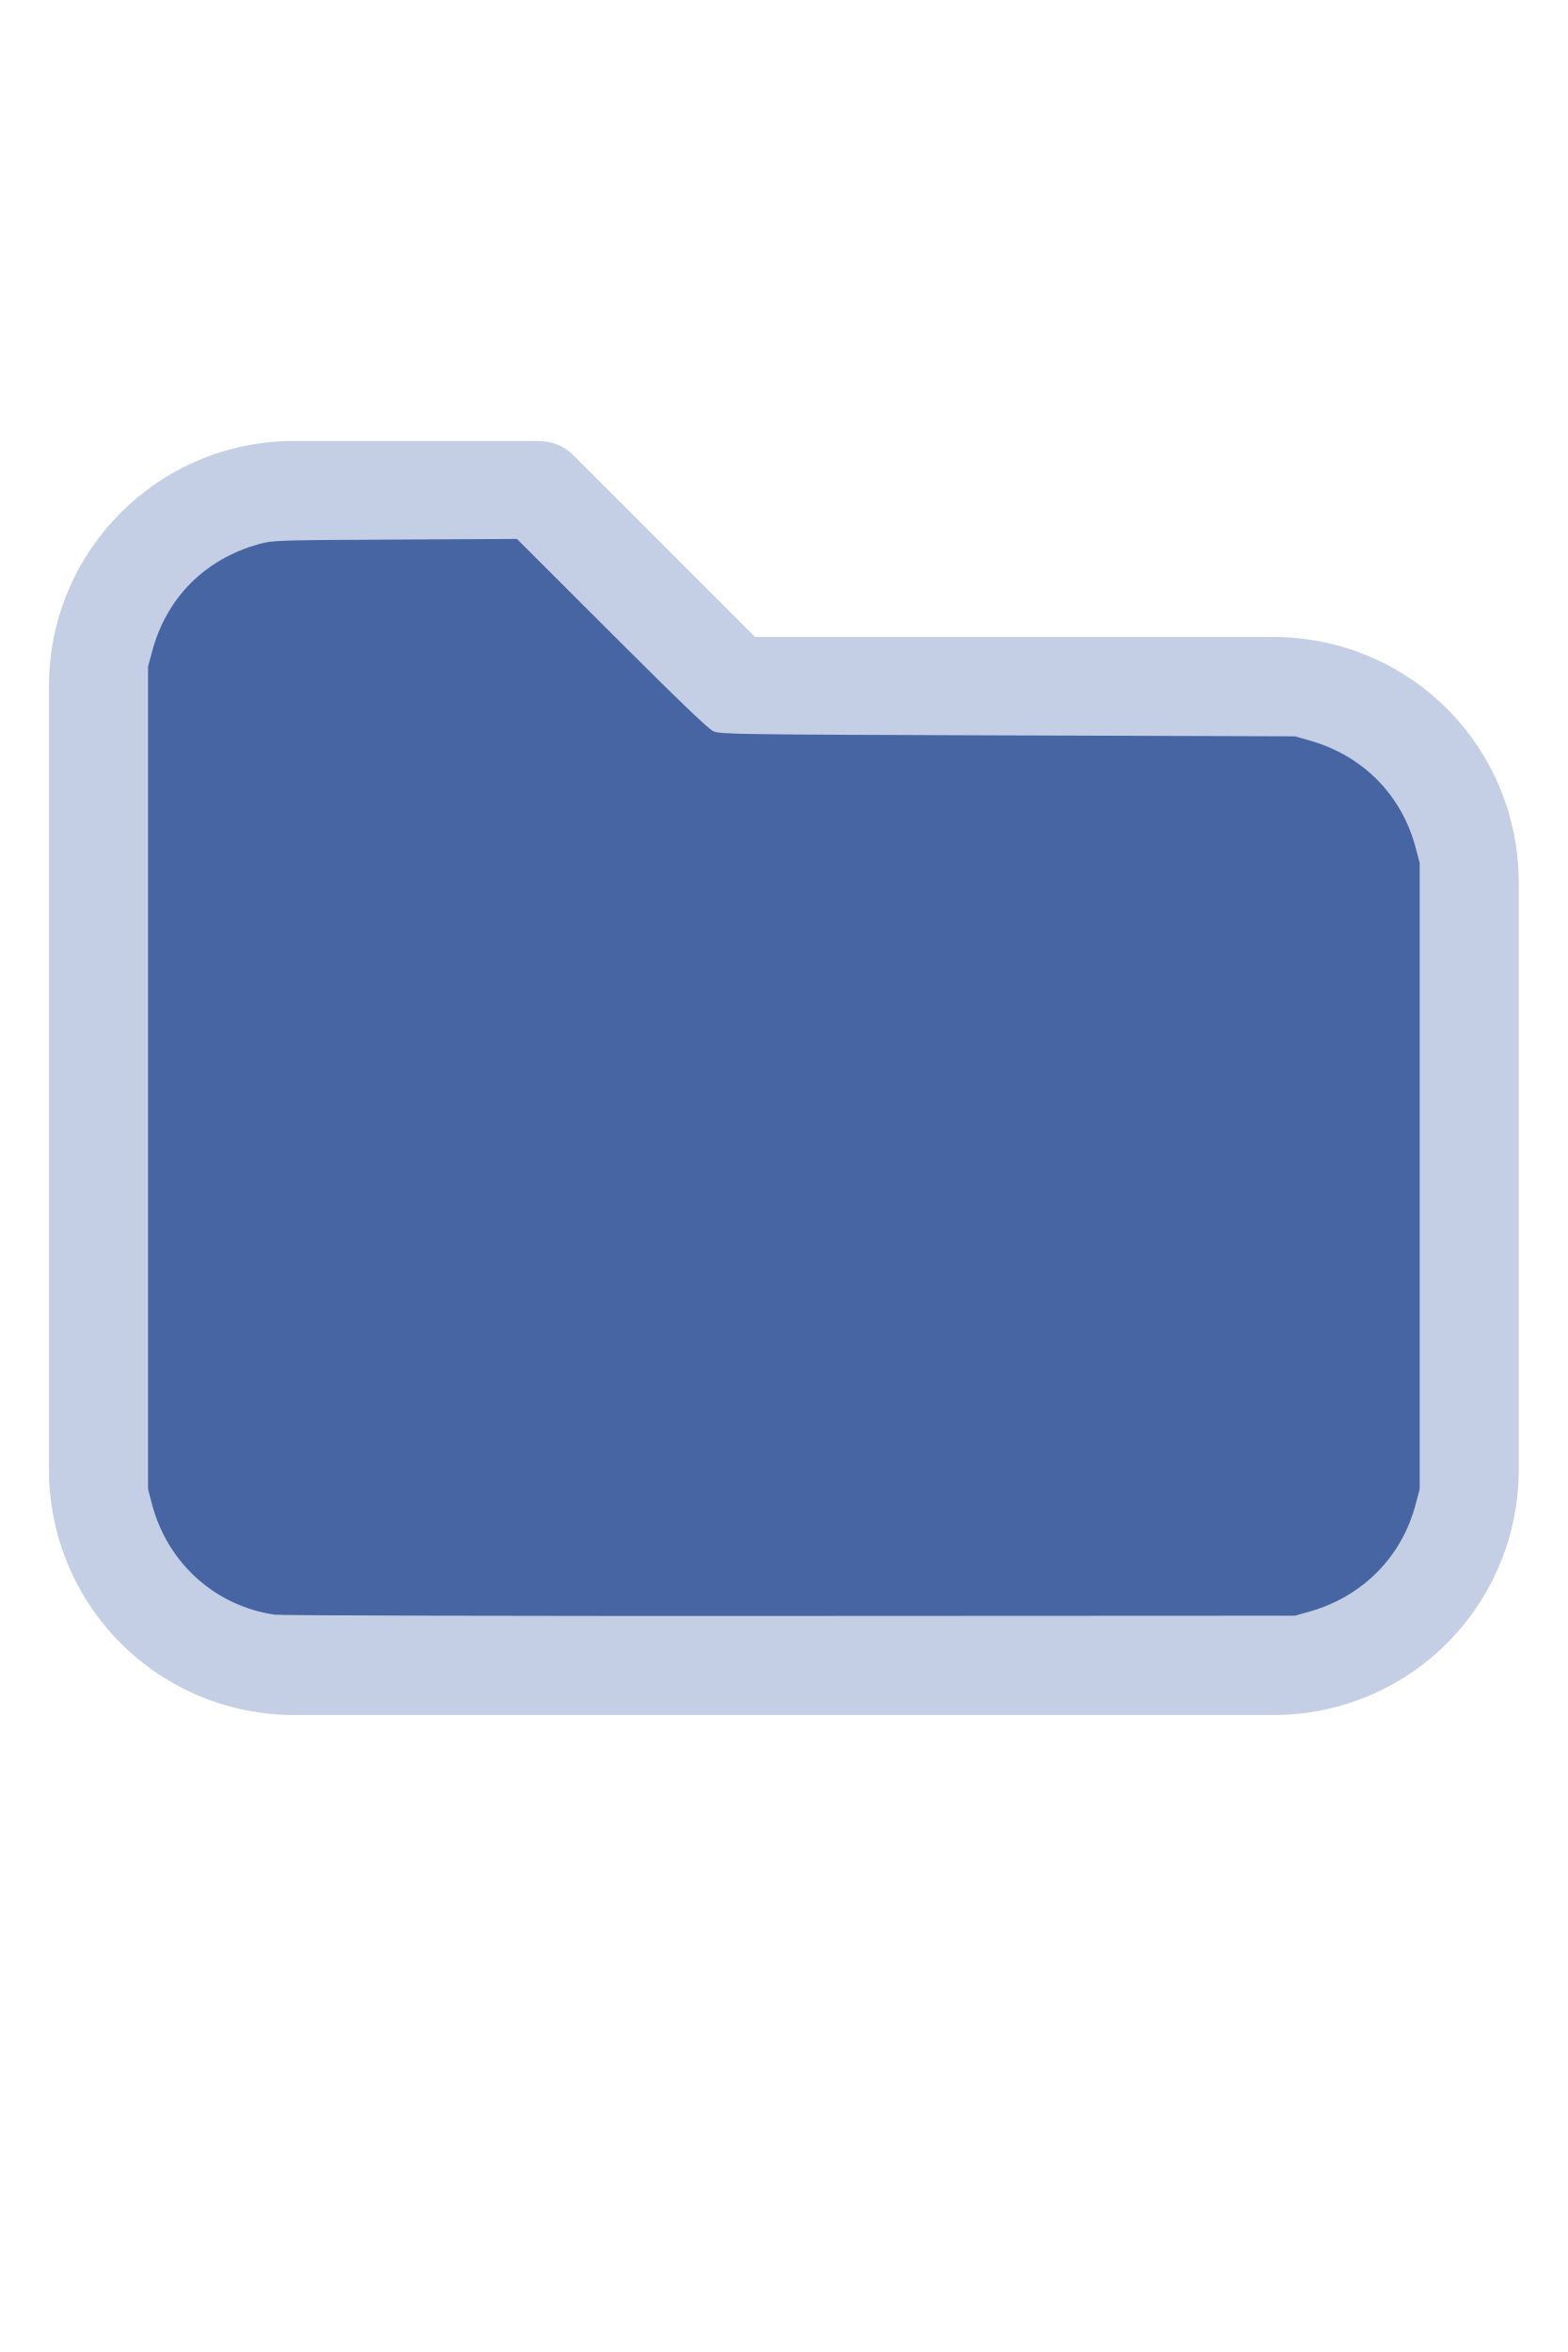
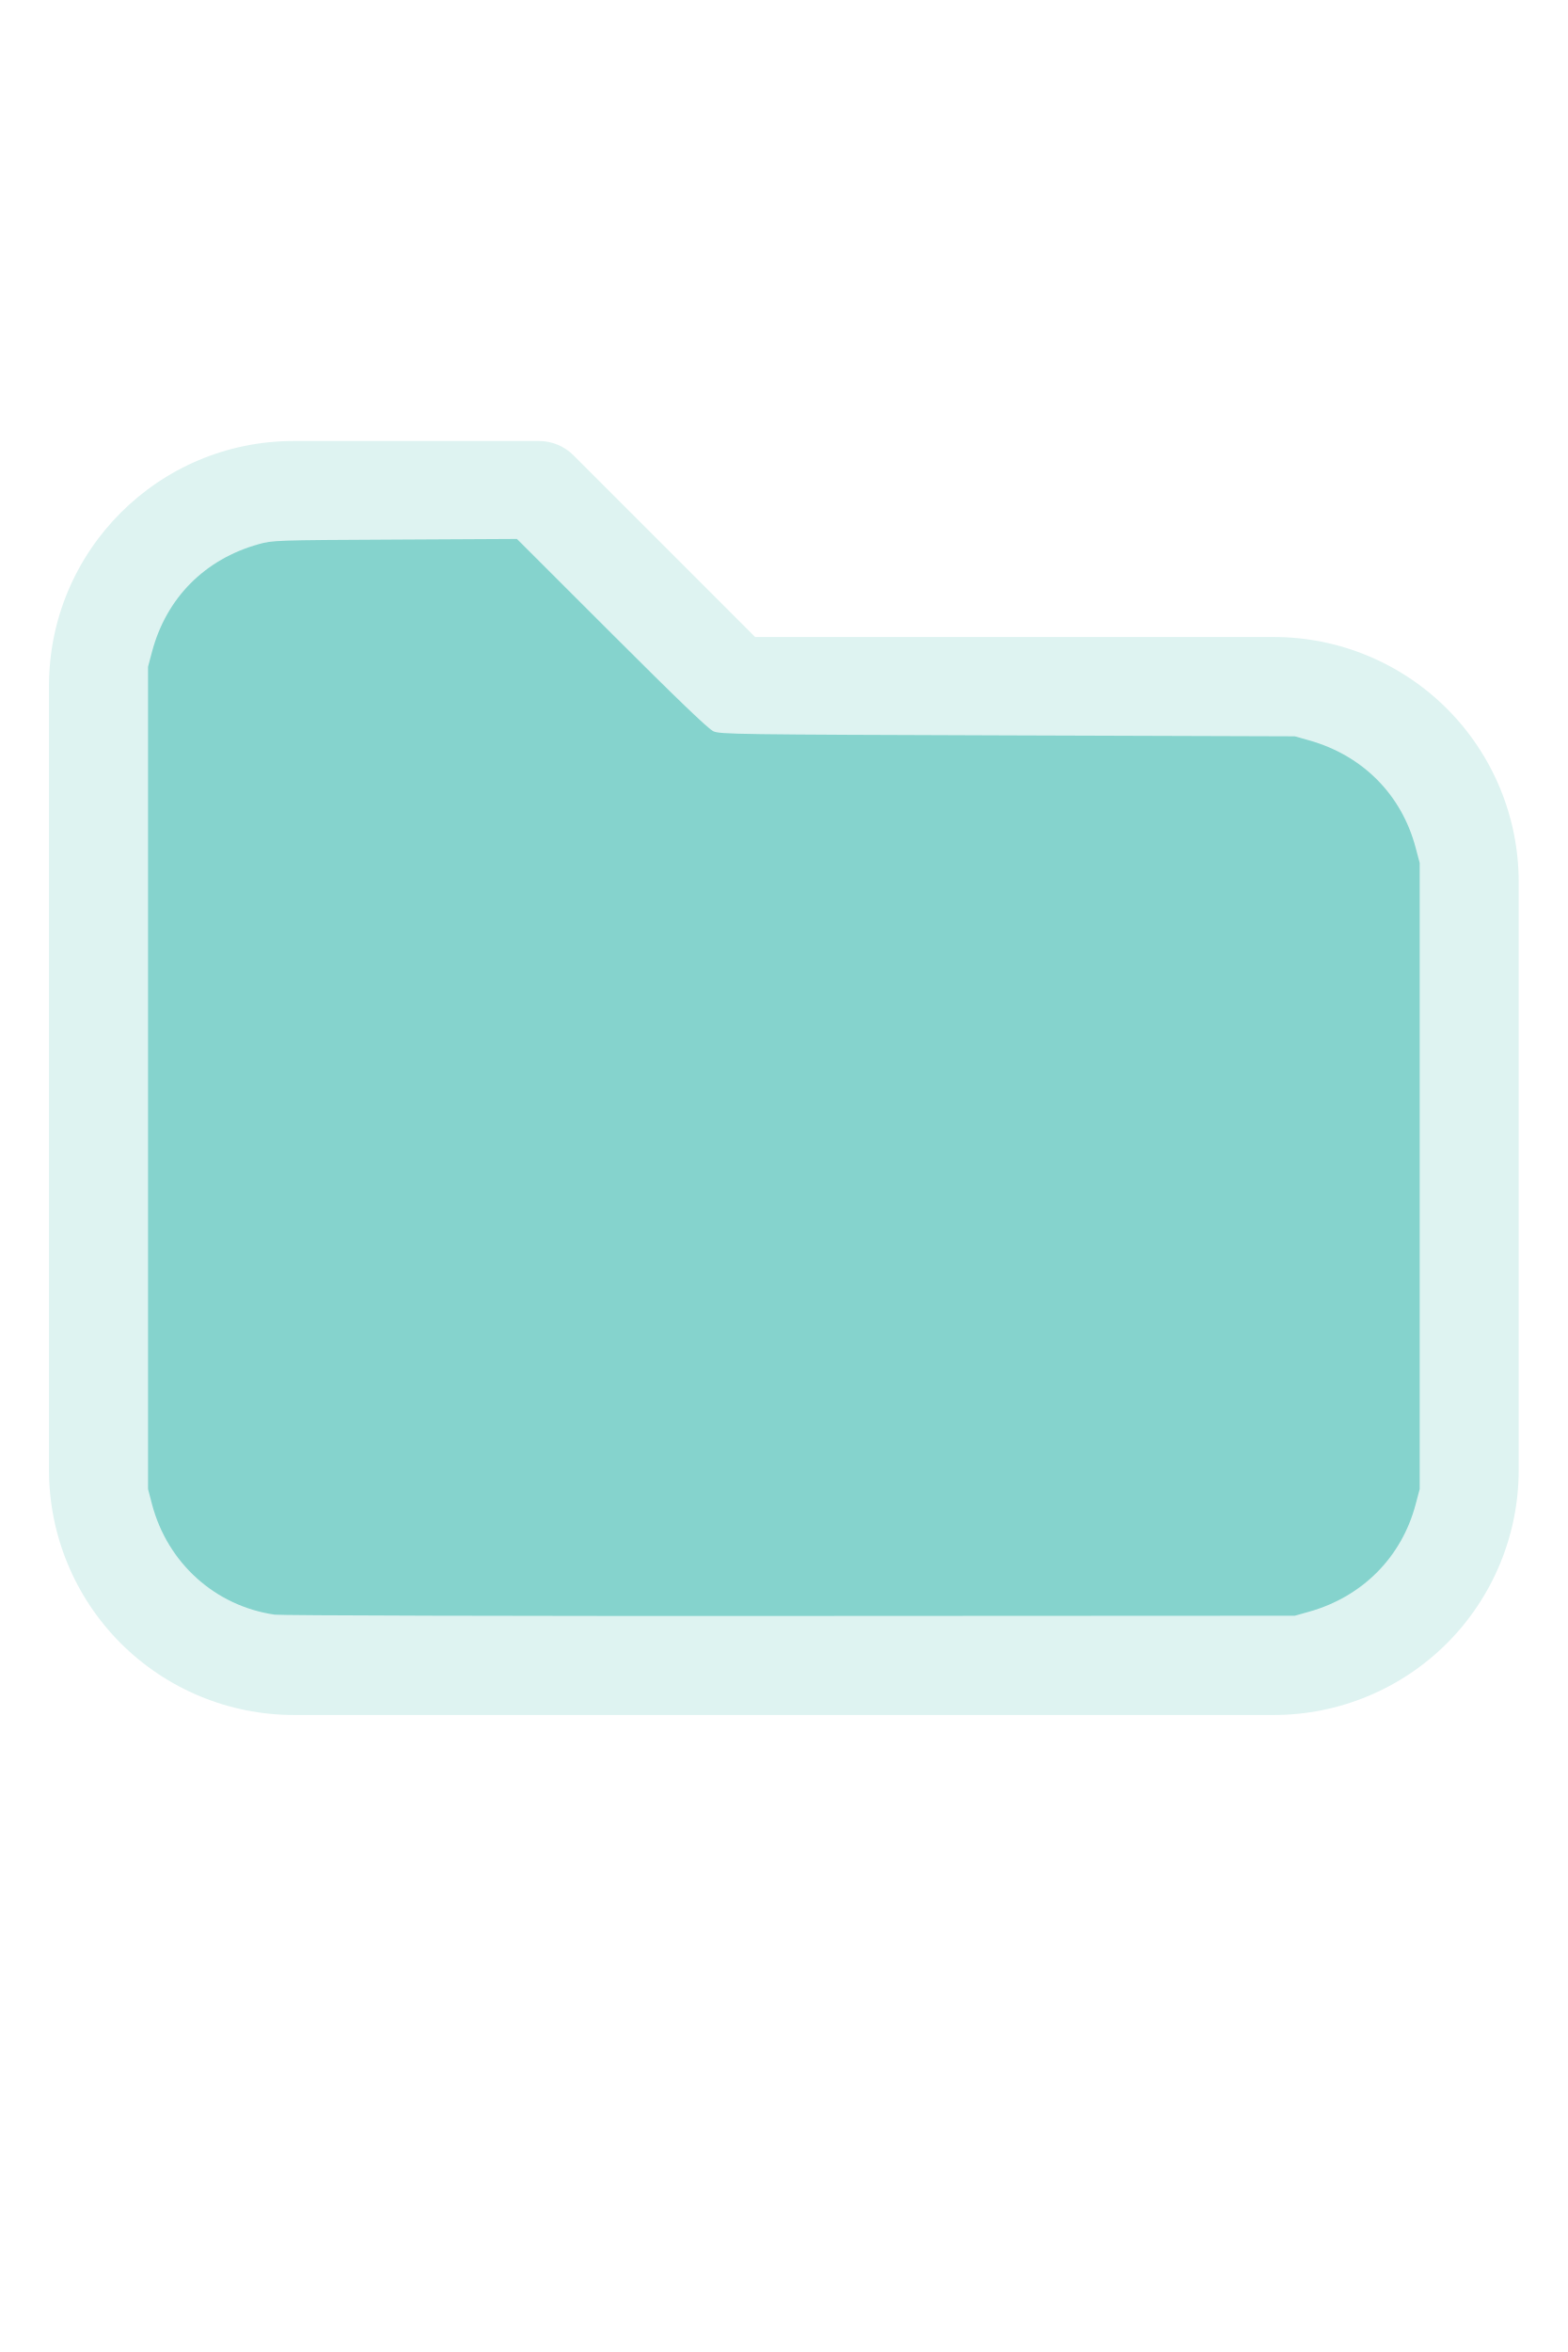
<svg xmlns="http://www.w3.org/2000/svg" version="1.1" width="16" height="24" viewBox="0 0 32 32" xml:space="preserve">
-   <g style="fill:#C4CFE5;">
+   <g style="fill:#DEF3F1;">
    <path d="M1,5.998l-0,16.002c-0,1.326 0.527,2.598 1.464,3.536c0.938,0.937 2.21,1.464 3.536,1.464c5.322,0 14.678,-0 20,0c1.326,0 2.598,-0.527 3.536,-1.464c0.937,-0.938 1.464,-2.21 1.464,-3.536c0,-3.486 0,-8.514 0,-12c0,-1.326 -0.527,-2.598 -1.464,-3.536c-0.938,-0.937 -2.21,-1.464 -3.536,-1.464c-0,0 -10.586,0 -10.586,0c0,-0 -3.707,-3.707 -3.707,-3.707c-0.187,-0.188 -0.442,-0.293 -0.707,-0.293l-5.002,0c-2.76,0 -4.998,2.238 -4.998,4.998Zm2,-0l-0,16.002c-0,0.796 0.316,1.559 0.879,2.121c0.562,0.563 1.325,0.879 2.121,0.879l20,0c0.796,0 1.559,-0.316 2.121,-0.879c0.563,-0.562 0.879,-1.325 0.879,-2.121c0,-3.486 0,-8.514 0,-12c0,-0.796 -0.316,-1.559 -0.879,-2.121c-0.562,-0.563 -1.325,-0.879 -2.121,-0.879c-7.738,0 -11,0 -11,0c-0.265,0 -0.52,-0.105 -0.707,-0.293c-0,0 -3.707,-3.707 -3.707,-3.707c-0,0 -4.588,0 -4.588,0c-1.656,0 -2.998,1.342 -2.998,2.998Z" />
  </g>
-   <g style="fill:#4665A2;stroke-width:0;">
+   <g style="fill:#85D3CD;stroke-width:0;">
    <path d="M 5.606,24.952 C 4.392,24.775 3.42,23.9 3.103,22.699 L 3.022,22.389 V 13.998 5.606 L 3.104,5.298 C 3.396,4.203 4.18,3.412 5.279,3.106 5.565,3.026 5.615,3.024 8.061,3.012 l 2.491,-0.013 1.932,1.93 c 1.344,1.343 1.976,1.95 2.078,1.995 0.137,0.062 0.474,0.066 6.007,0.084 l 5.861,0.019 0.291,0.082 c 1.095,0.308 1.89,1.109 2.176,2.193 l 0.082,0.309 V 16 22.389 l -0.082,0.309 c -0.284,1.079 -1.086,1.888 -2.176,2.194 l -0.291,0.082 -10.303,0.005 c -5.7,0.003 -10.4,-0.009 -10.521,-0.027 z" />
  </g>
</svg>
